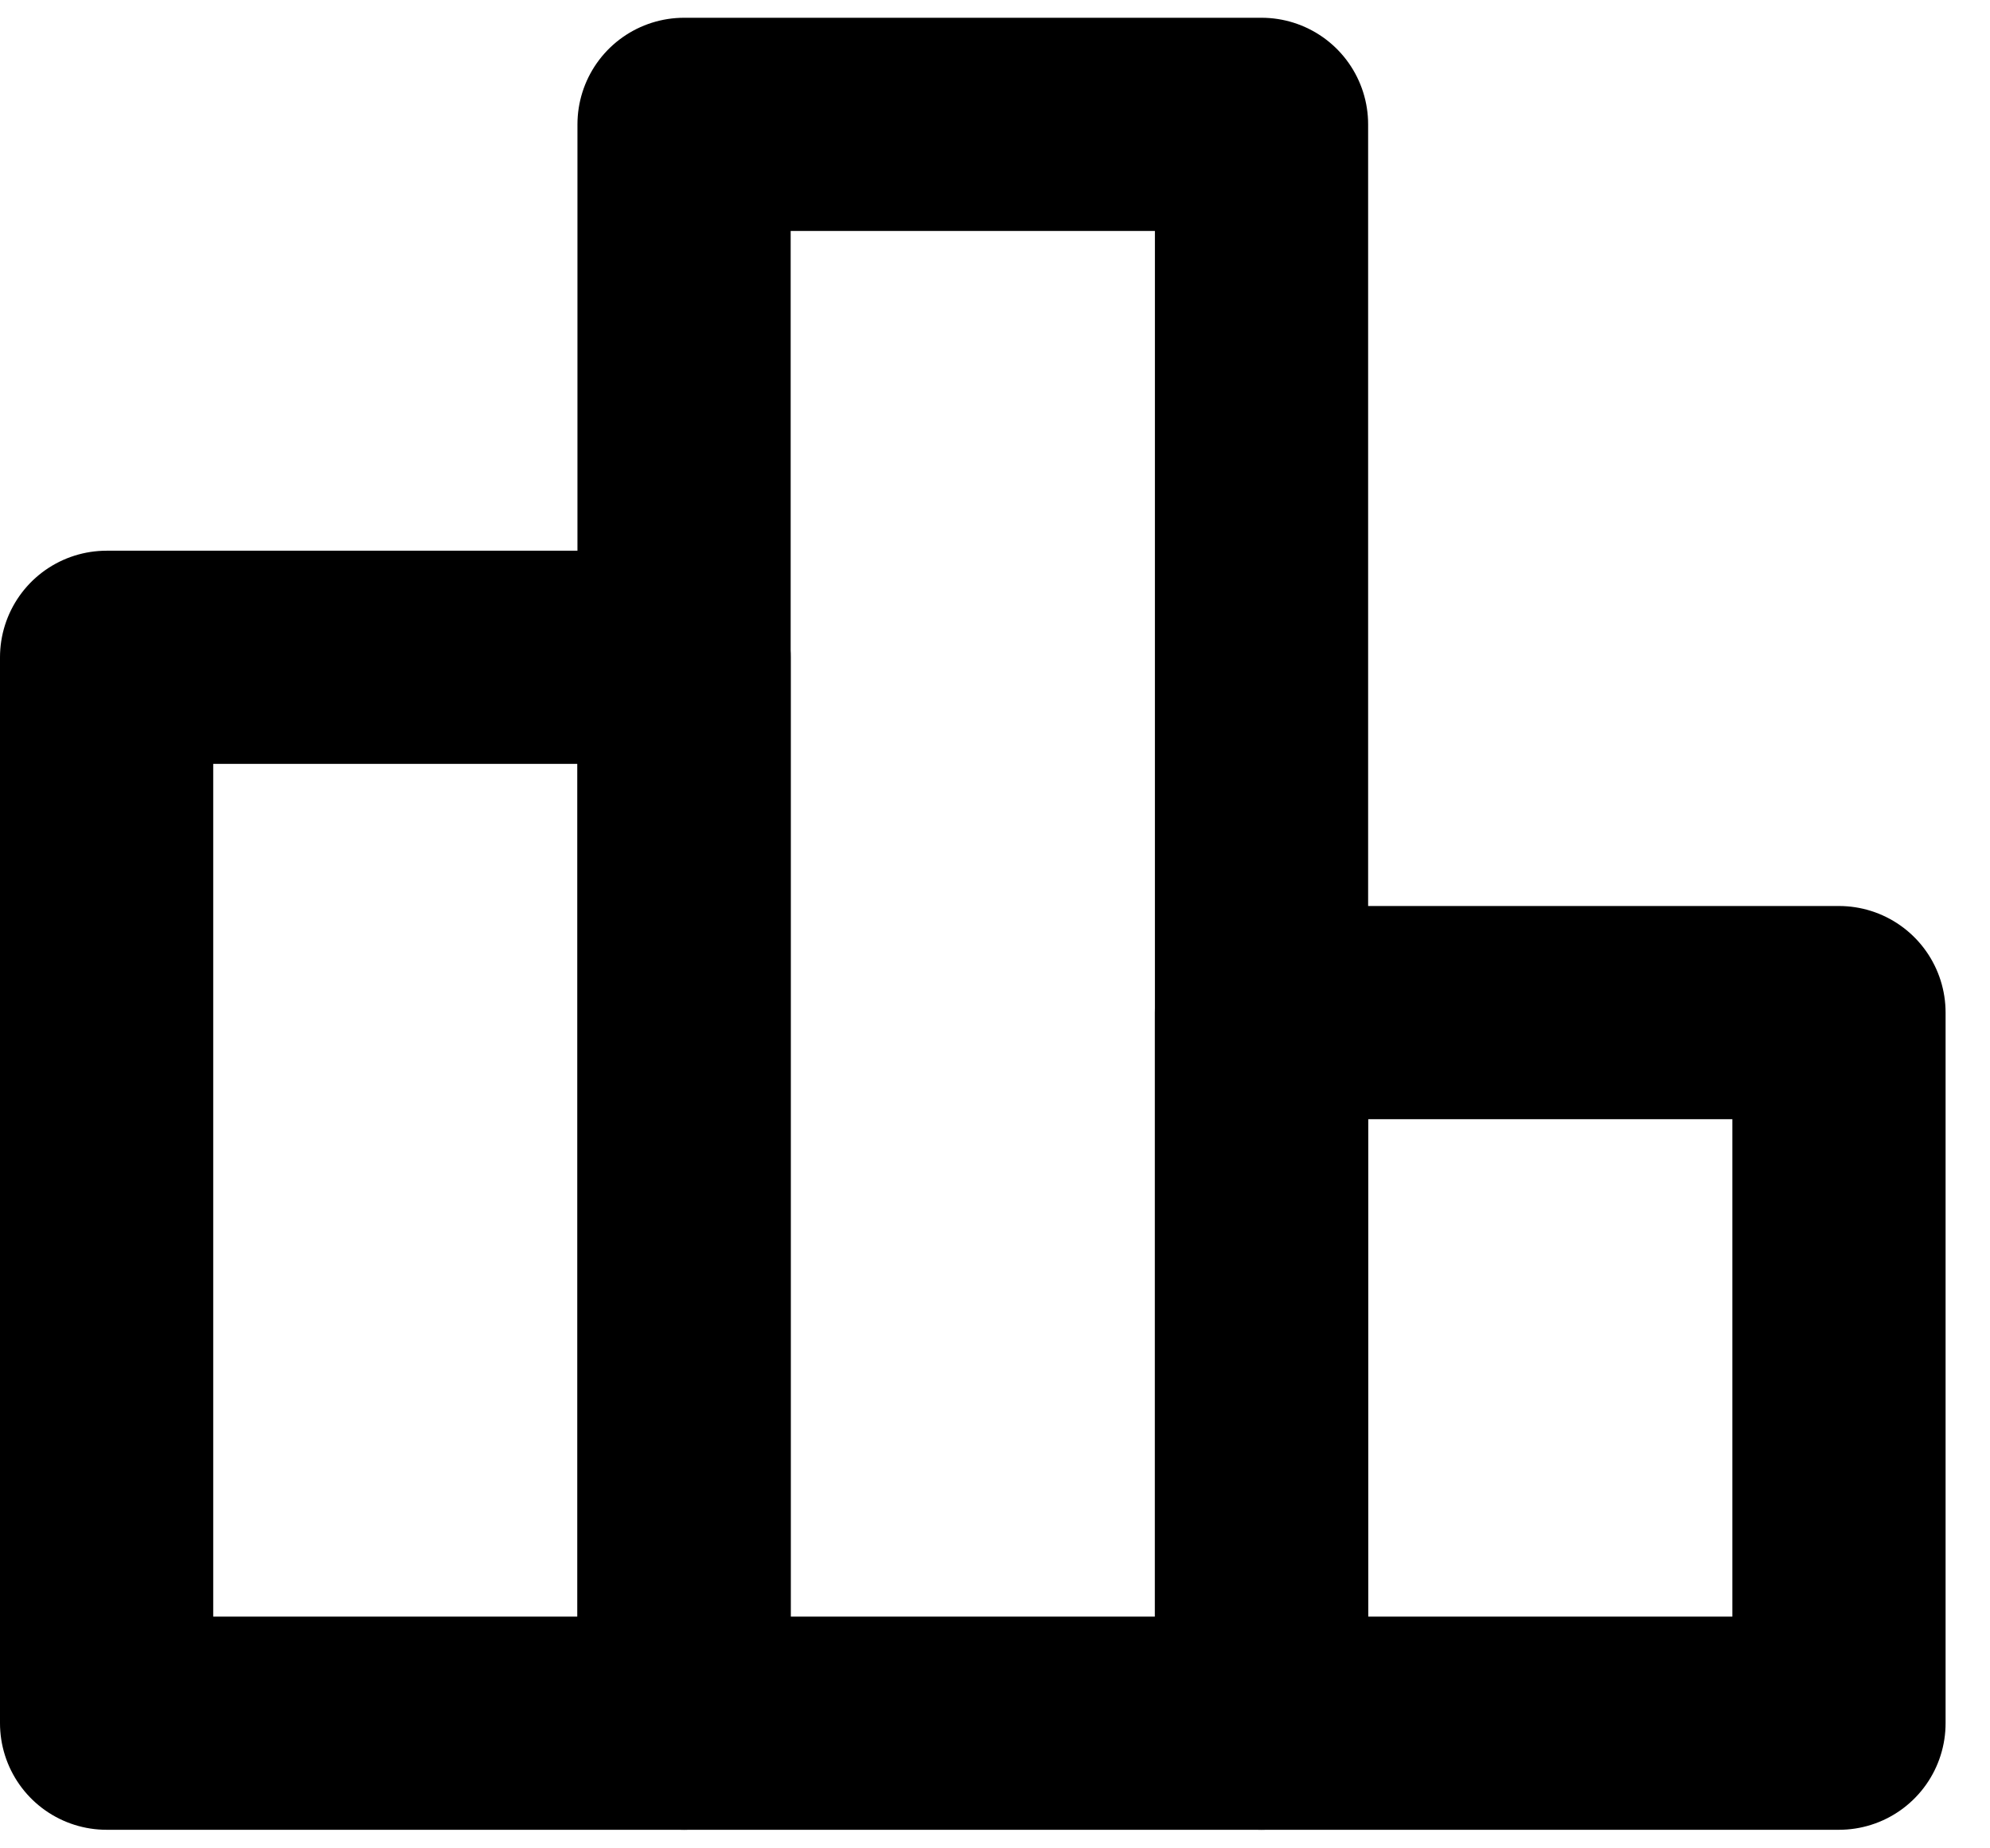
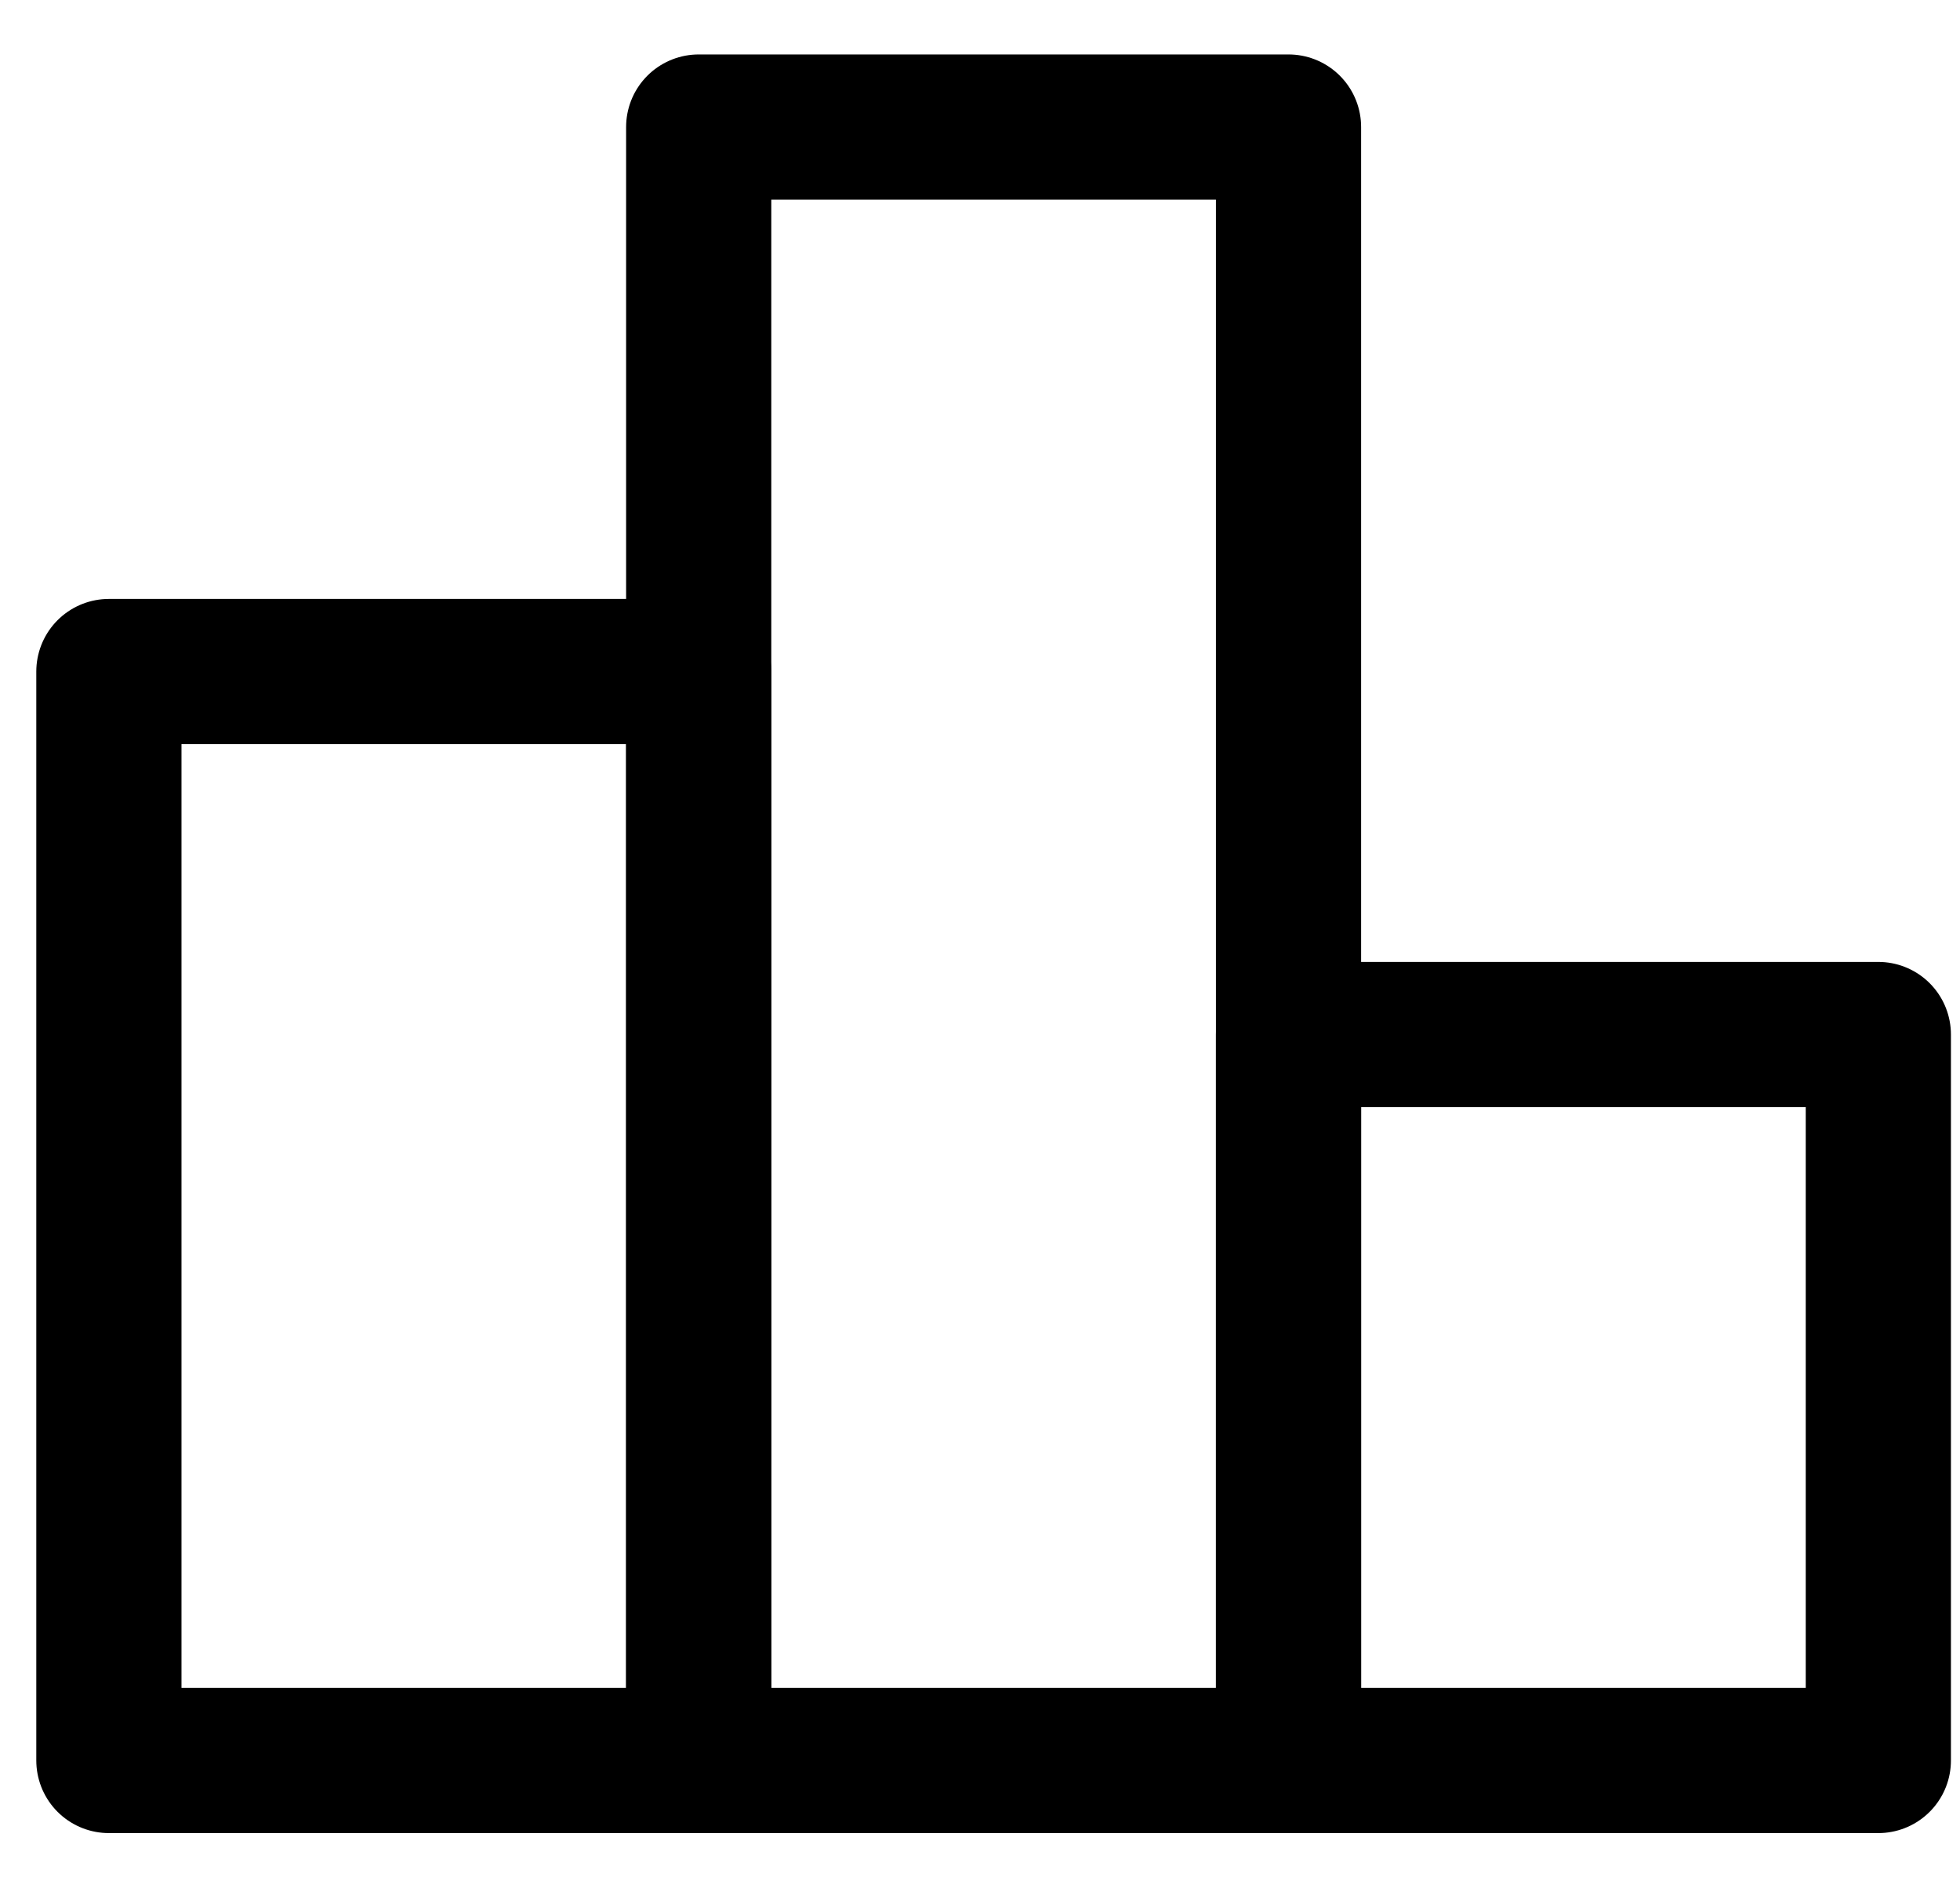
- <svg xmlns="http://www.w3.org/2000/svg" width="28" height="26" viewBox="0 0 28 26" fill="none">
-   <path d="M9.625 9.25H1.5V24.25H9.625V9.25Z" stroke="black" stroke-width="3" stroke-linecap="round" stroke-linejoin="round" />
-   <path d="M17.75 1.75H9.625V24.25H17.75V1.75Z" stroke="black" stroke-width="3" stroke-linejoin="round" />
-   <path d="M25.875 14.25H17.75V24.25H25.875V14.25Z" stroke="black" stroke-width="3" stroke-linecap="round" stroke-linejoin="round" />
+ <svg xmlns="http://www.w3.org/2000/svg" width="27" height="26" viewBox="0 0 27 26" fill="none">
+   <path d="M9.625 9.25H1.5V24.25H9.625V9.25Z" stroke="black" stroke-width="2" stroke-linecap="round" stroke-linejoin="round" />
+   <path d="M17.75 1.75H9.625V24.25H17.75V1.75Z" stroke="black" stroke-width="2" stroke-linejoin="round" />
+   <path d="M25.875 14.25H17.75V24.25H25.875V14.25Z" stroke="black" stroke-width="2" stroke-linecap="round" stroke-linejoin="round" />
</svg>
